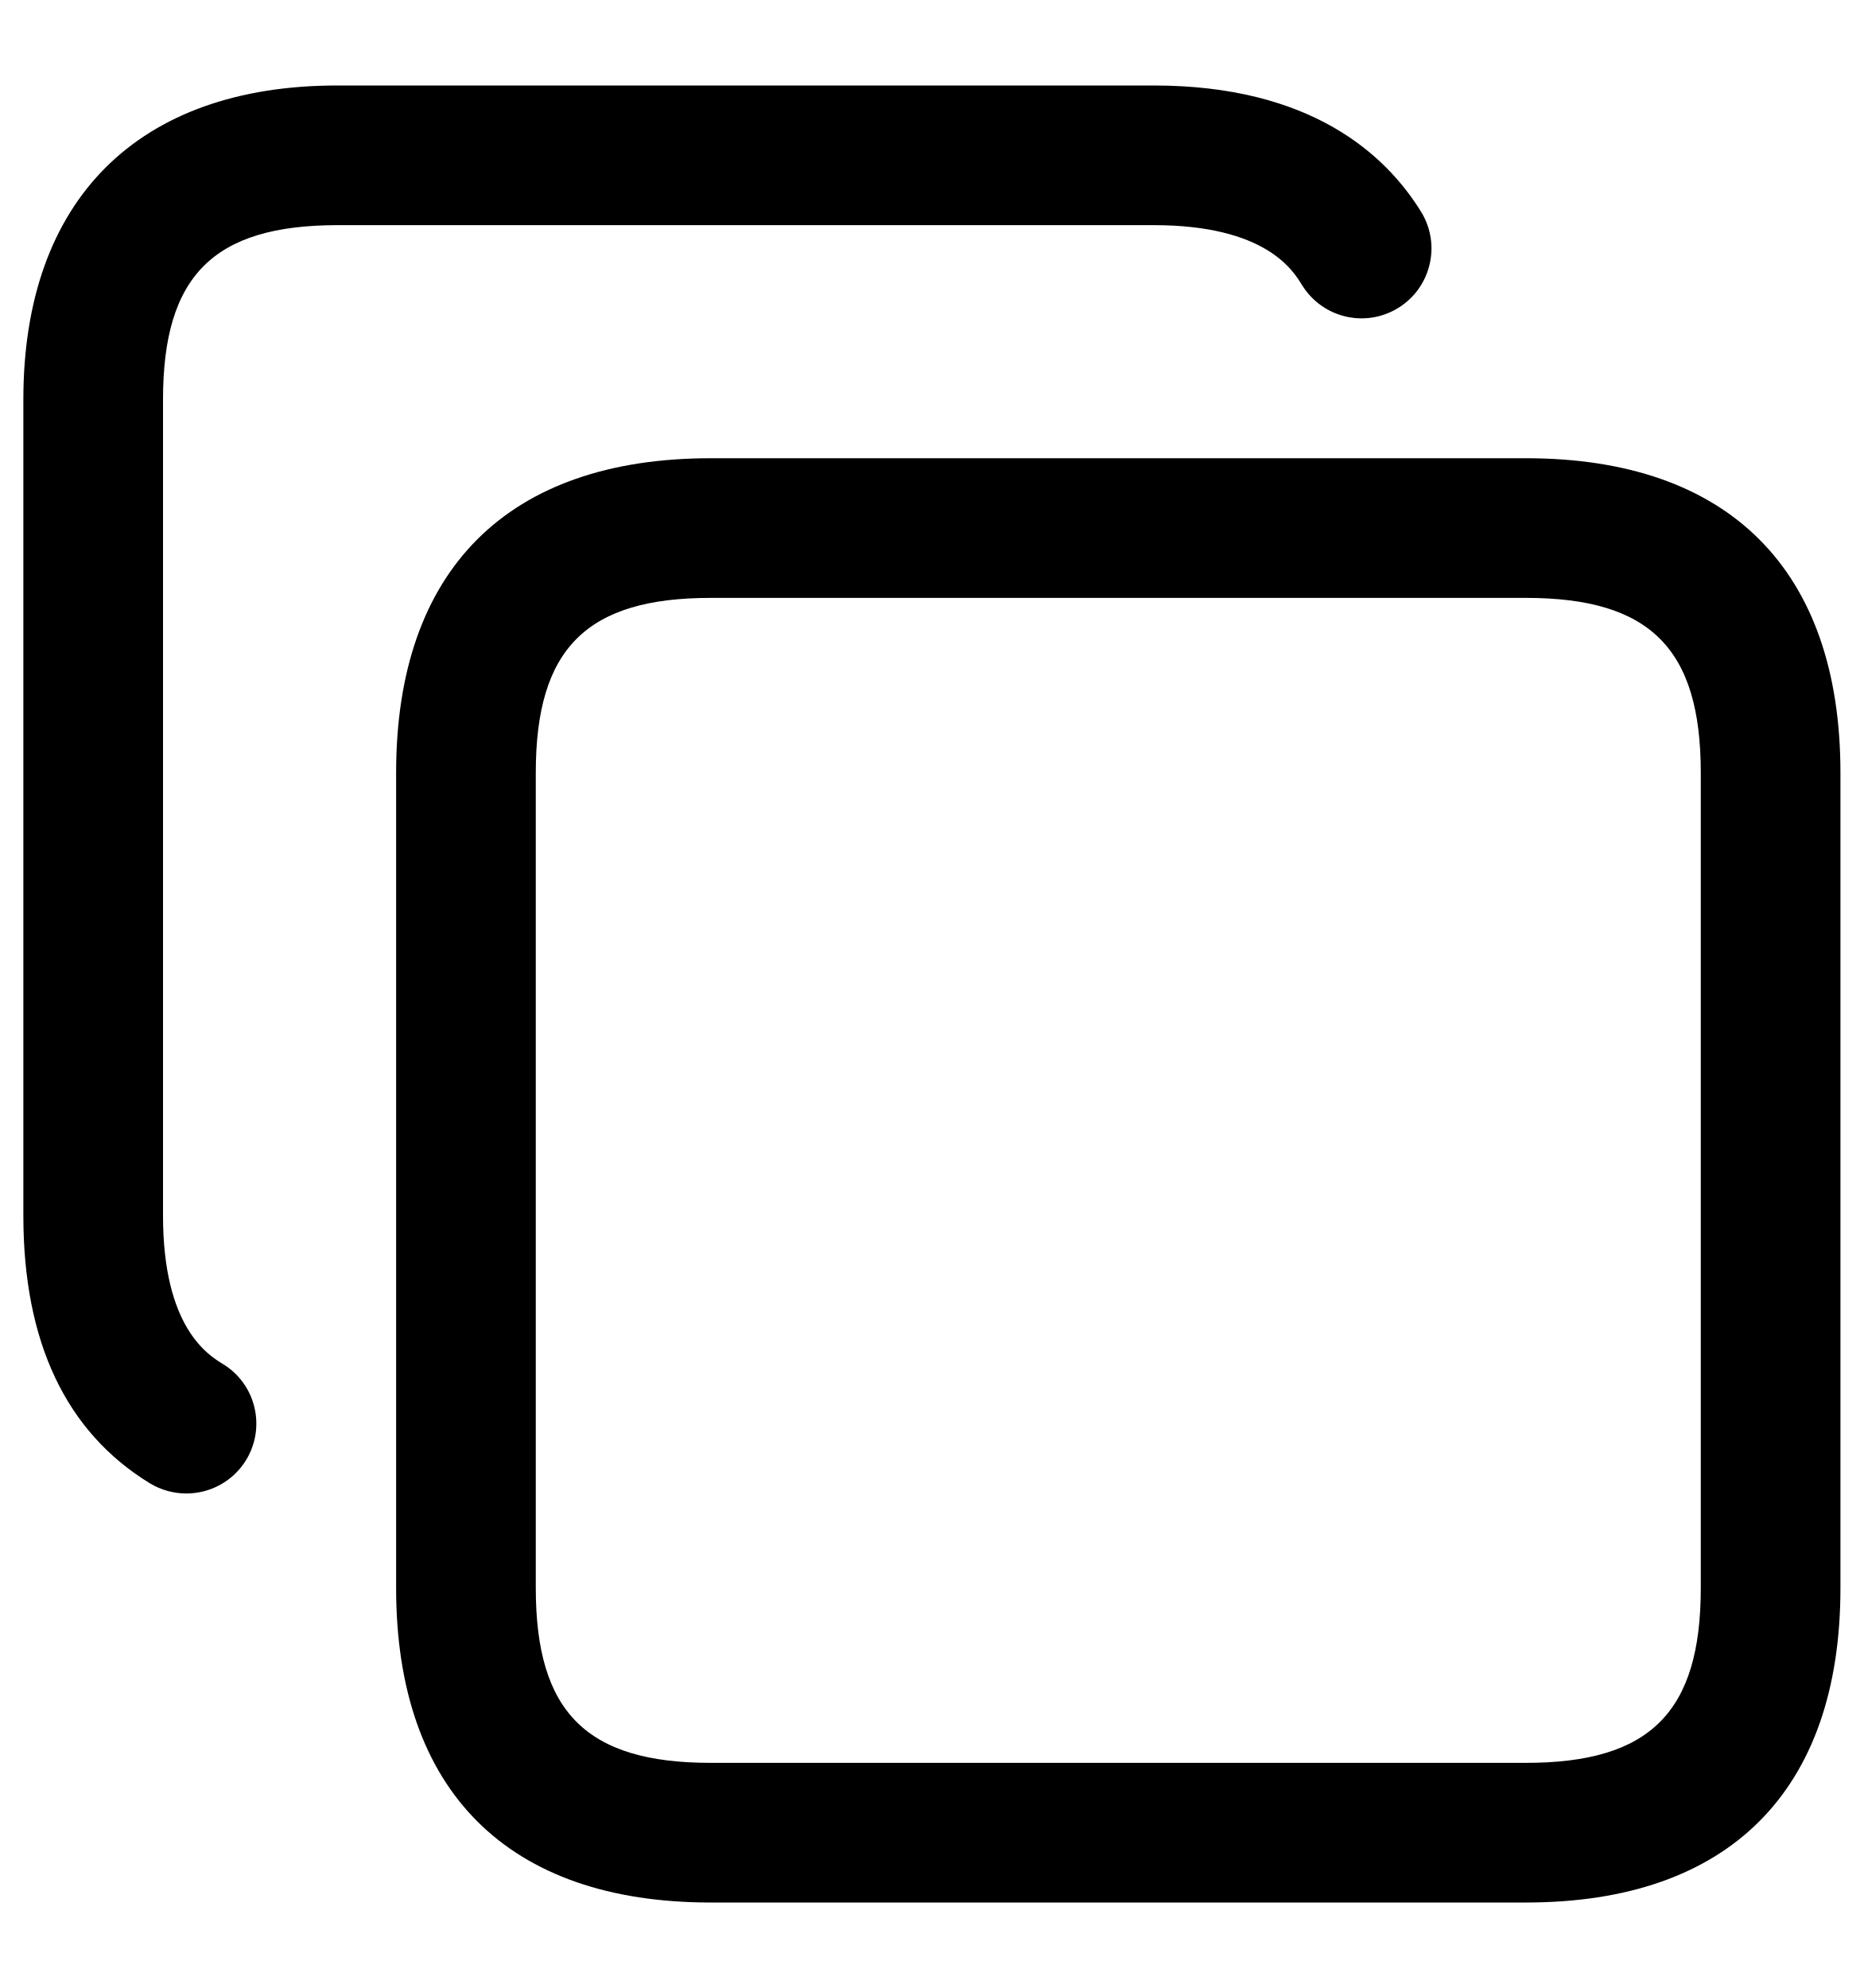
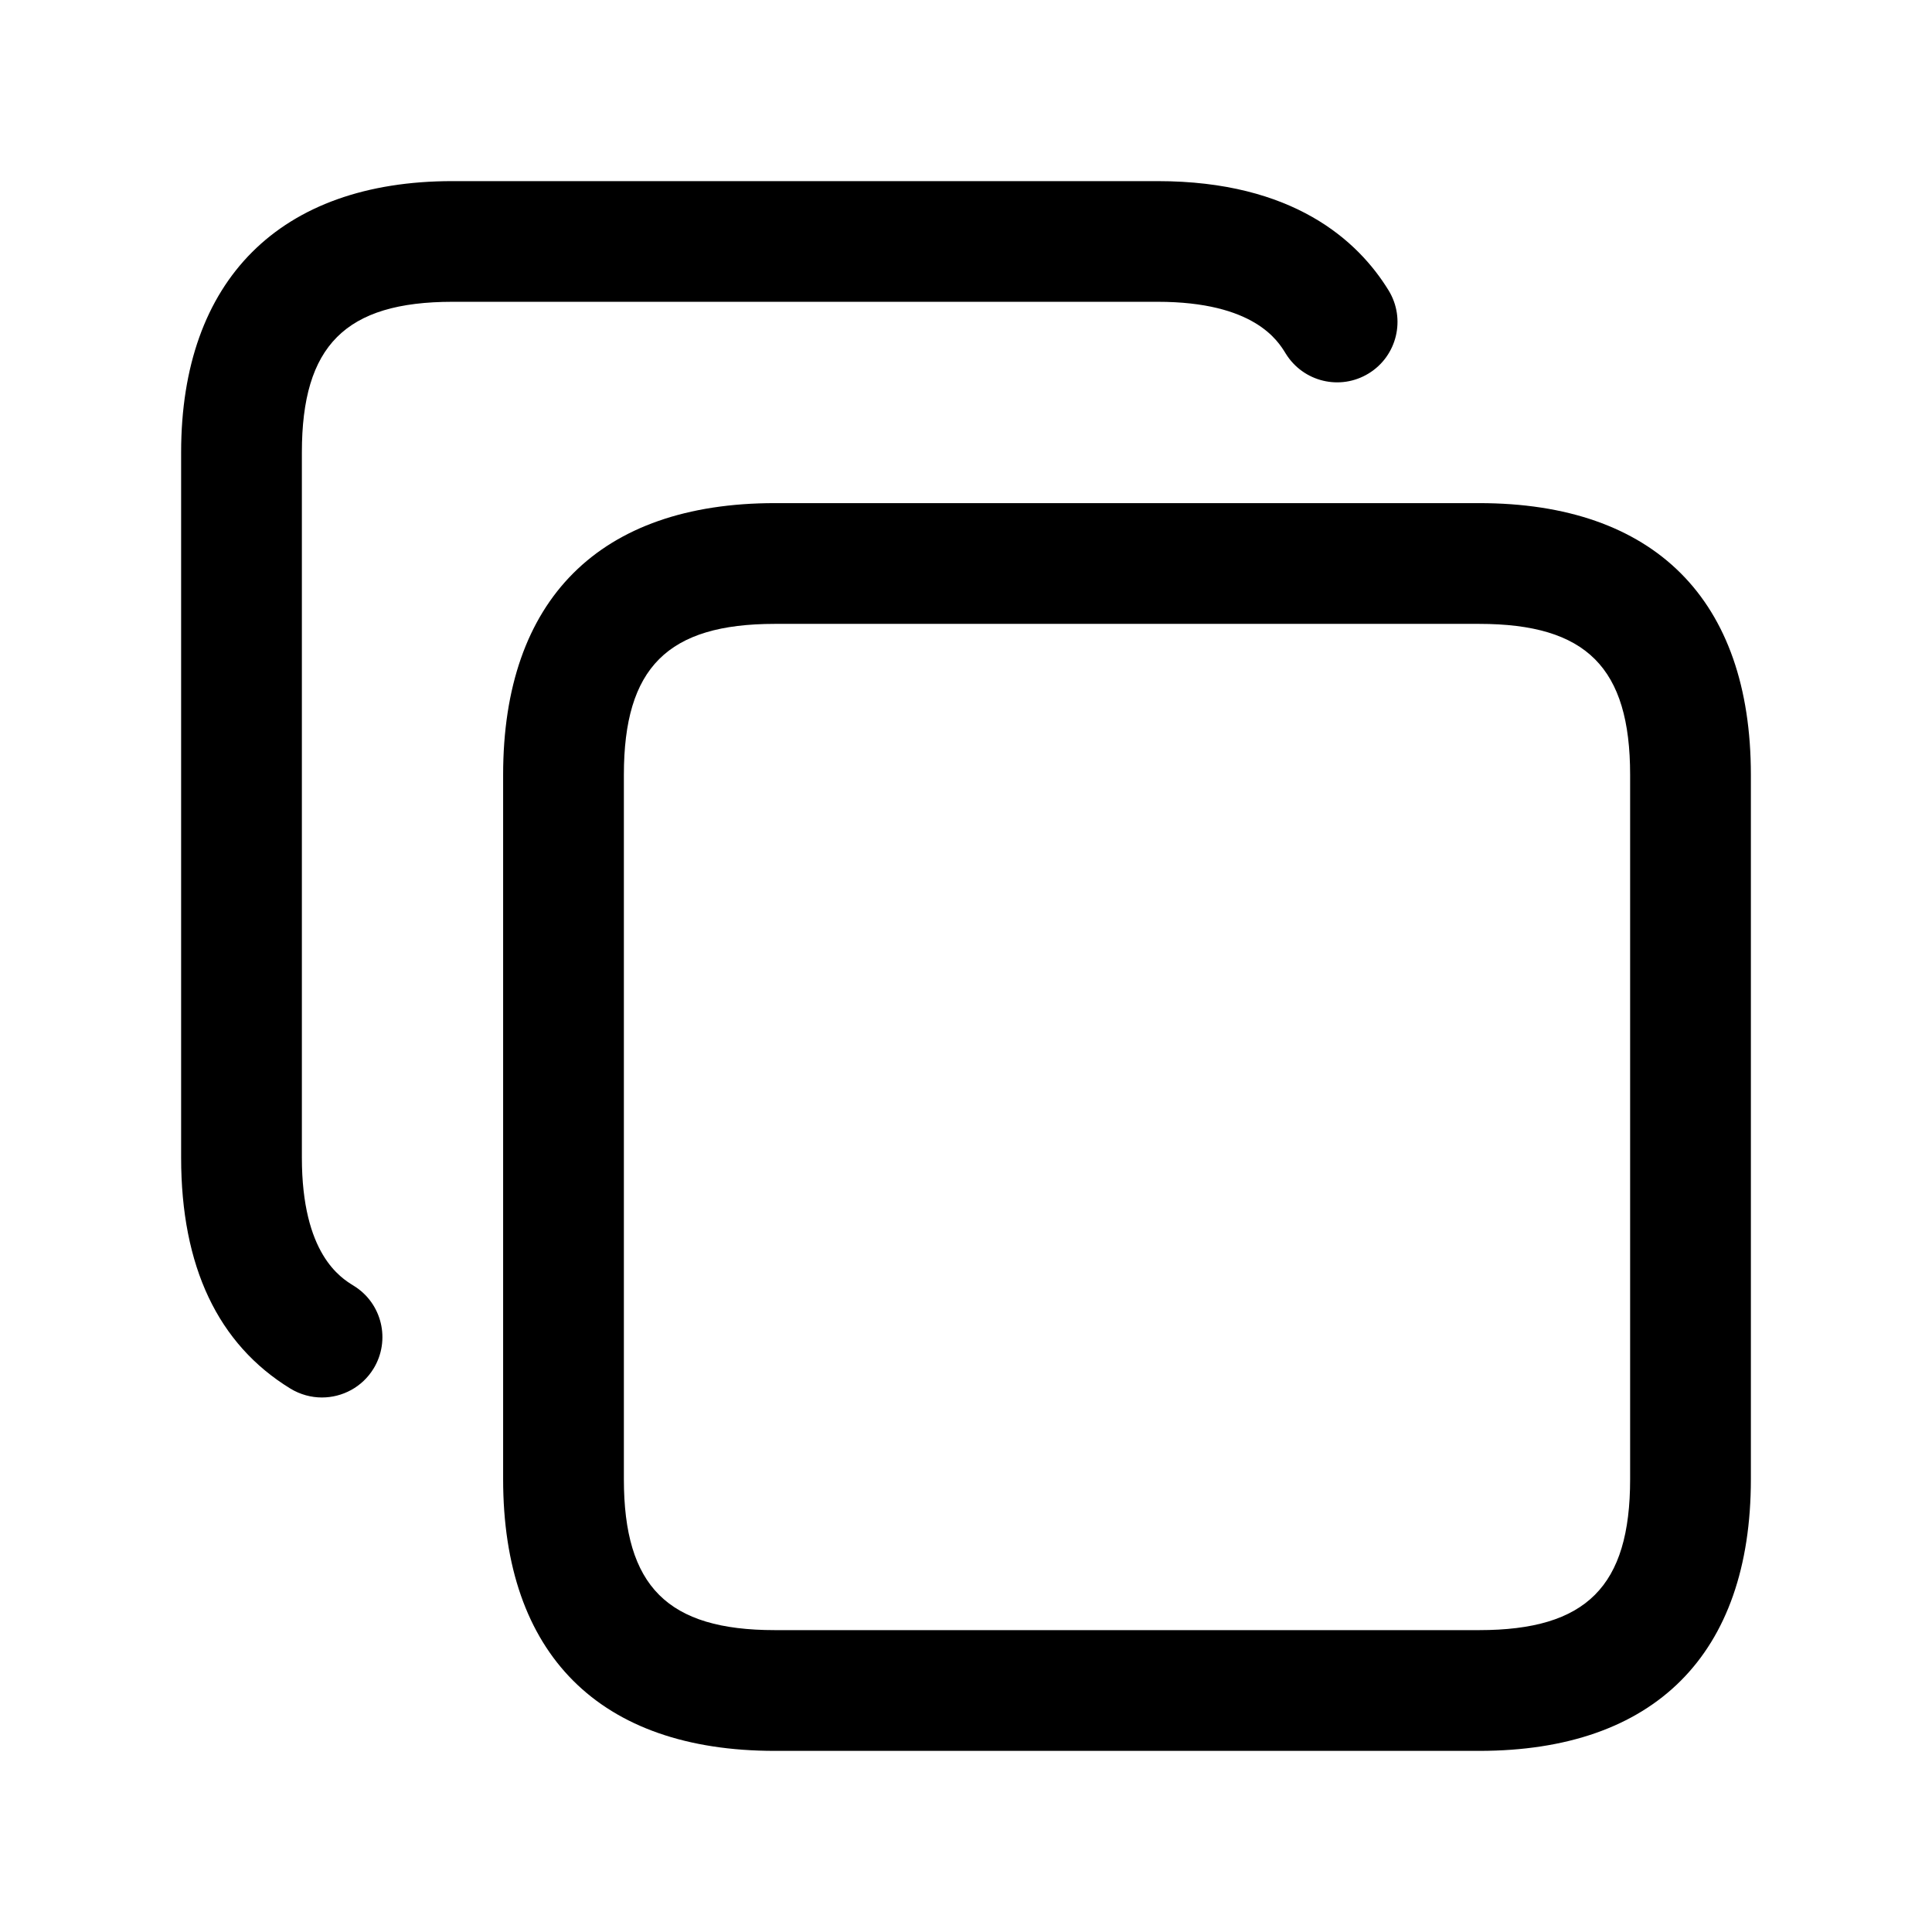
- <svg xmlns="http://www.w3.org/2000/svg" viewBox="0 0 15 16" fill="none">
-   <path d="M12.281 3.688H5.719C4.086 3.688 3.188 4.586 3.188 6.219V12.781C3.188 14.414 4.086 15.312 5.719 15.312H12.281C13.914 15.312 14.812 14.414 14.812 12.781V6.219C14.812 4.586 13.914 3.688 12.281 3.688ZM13.688 12.781C13.688 13.78 13.28 14.188 12.281 14.188H5.719C4.72 14.188 4.312 13.78 4.312 12.781V6.219C4.312 5.22 4.72 4.812 5.719 4.812H12.281C13.28 4.812 13.688 5.22 13.688 6.219V12.781ZM1.312 3.215V9.785C1.312 10.684 1.675 10.905 1.794 10.978C2.06 11.14 2.142 11.487 1.98 11.752C1.873 11.925 1.689 12.02 1.499 12.02C1.4 12.02 1.297 11.993 1.206 11.938C0.53 11.524 0.188 10.8 0.188 9.785V3.215C0.188 1.609 1.109 0.688 2.715 0.688H9.285C10.549 0.688 11.152 1.242 11.438 1.706C11.6 1.971 11.516 2.317 11.252 2.479C10.986 2.642 10.641 2.558 10.478 2.293C10.405 2.174 10.183 1.812 9.285 1.812H2.715C1.719 1.813 1.312 2.219 1.312 3.215Z" fill="currentColor" />
+ <svg xmlns="http://www.w3.org/2000/svg" width="24" height="24" viewBox="0 0 24 24" fill="none">
+   <path d="M18.375 6.25H9.625C7.448 6.25 6.25 7.448 6.25 9.625V18.375C6.25 20.552 7.448 21.75 9.625 21.75H18.375C20.552 21.75 21.75 20.552 21.75 18.375V9.625C21.75 7.448 20.552 6.25 18.375 6.25ZM20.25 18.375C20.25 19.707 19.707 20.25 18.375 20.25H9.625C8.293 20.25 7.75 19.707 7.75 18.375V9.625C7.75 8.293 8.293 7.75 9.625 7.75H18.375C19.707 7.75 20.25 8.293 20.25 9.625V18.375ZM3.75 5.62V14.38C3.75 15.578 4.233 15.873 4.392 15.971C4.746 16.187 4.856 16.649 4.64 17.002C4.498 17.233 4.252 17.36 3.999 17.36C3.866 17.36 3.73 17.324 3.608 17.25C2.707 16.698 2.25 15.733 2.25 14.38V5.62C2.25 3.478 3.479 2.25 5.62 2.25H14.38C16.065 2.25 16.87 2.989 17.25 3.608C17.466 3.961 17.355 4.423 17.002 4.639C16.648 4.856 16.188 4.744 15.971 4.391C15.874 4.232 15.578 3.749 14.38 3.749H5.62C4.292 3.75 3.75 4.292 3.75 5.62Z" fill="currentColor" />
</svg>
